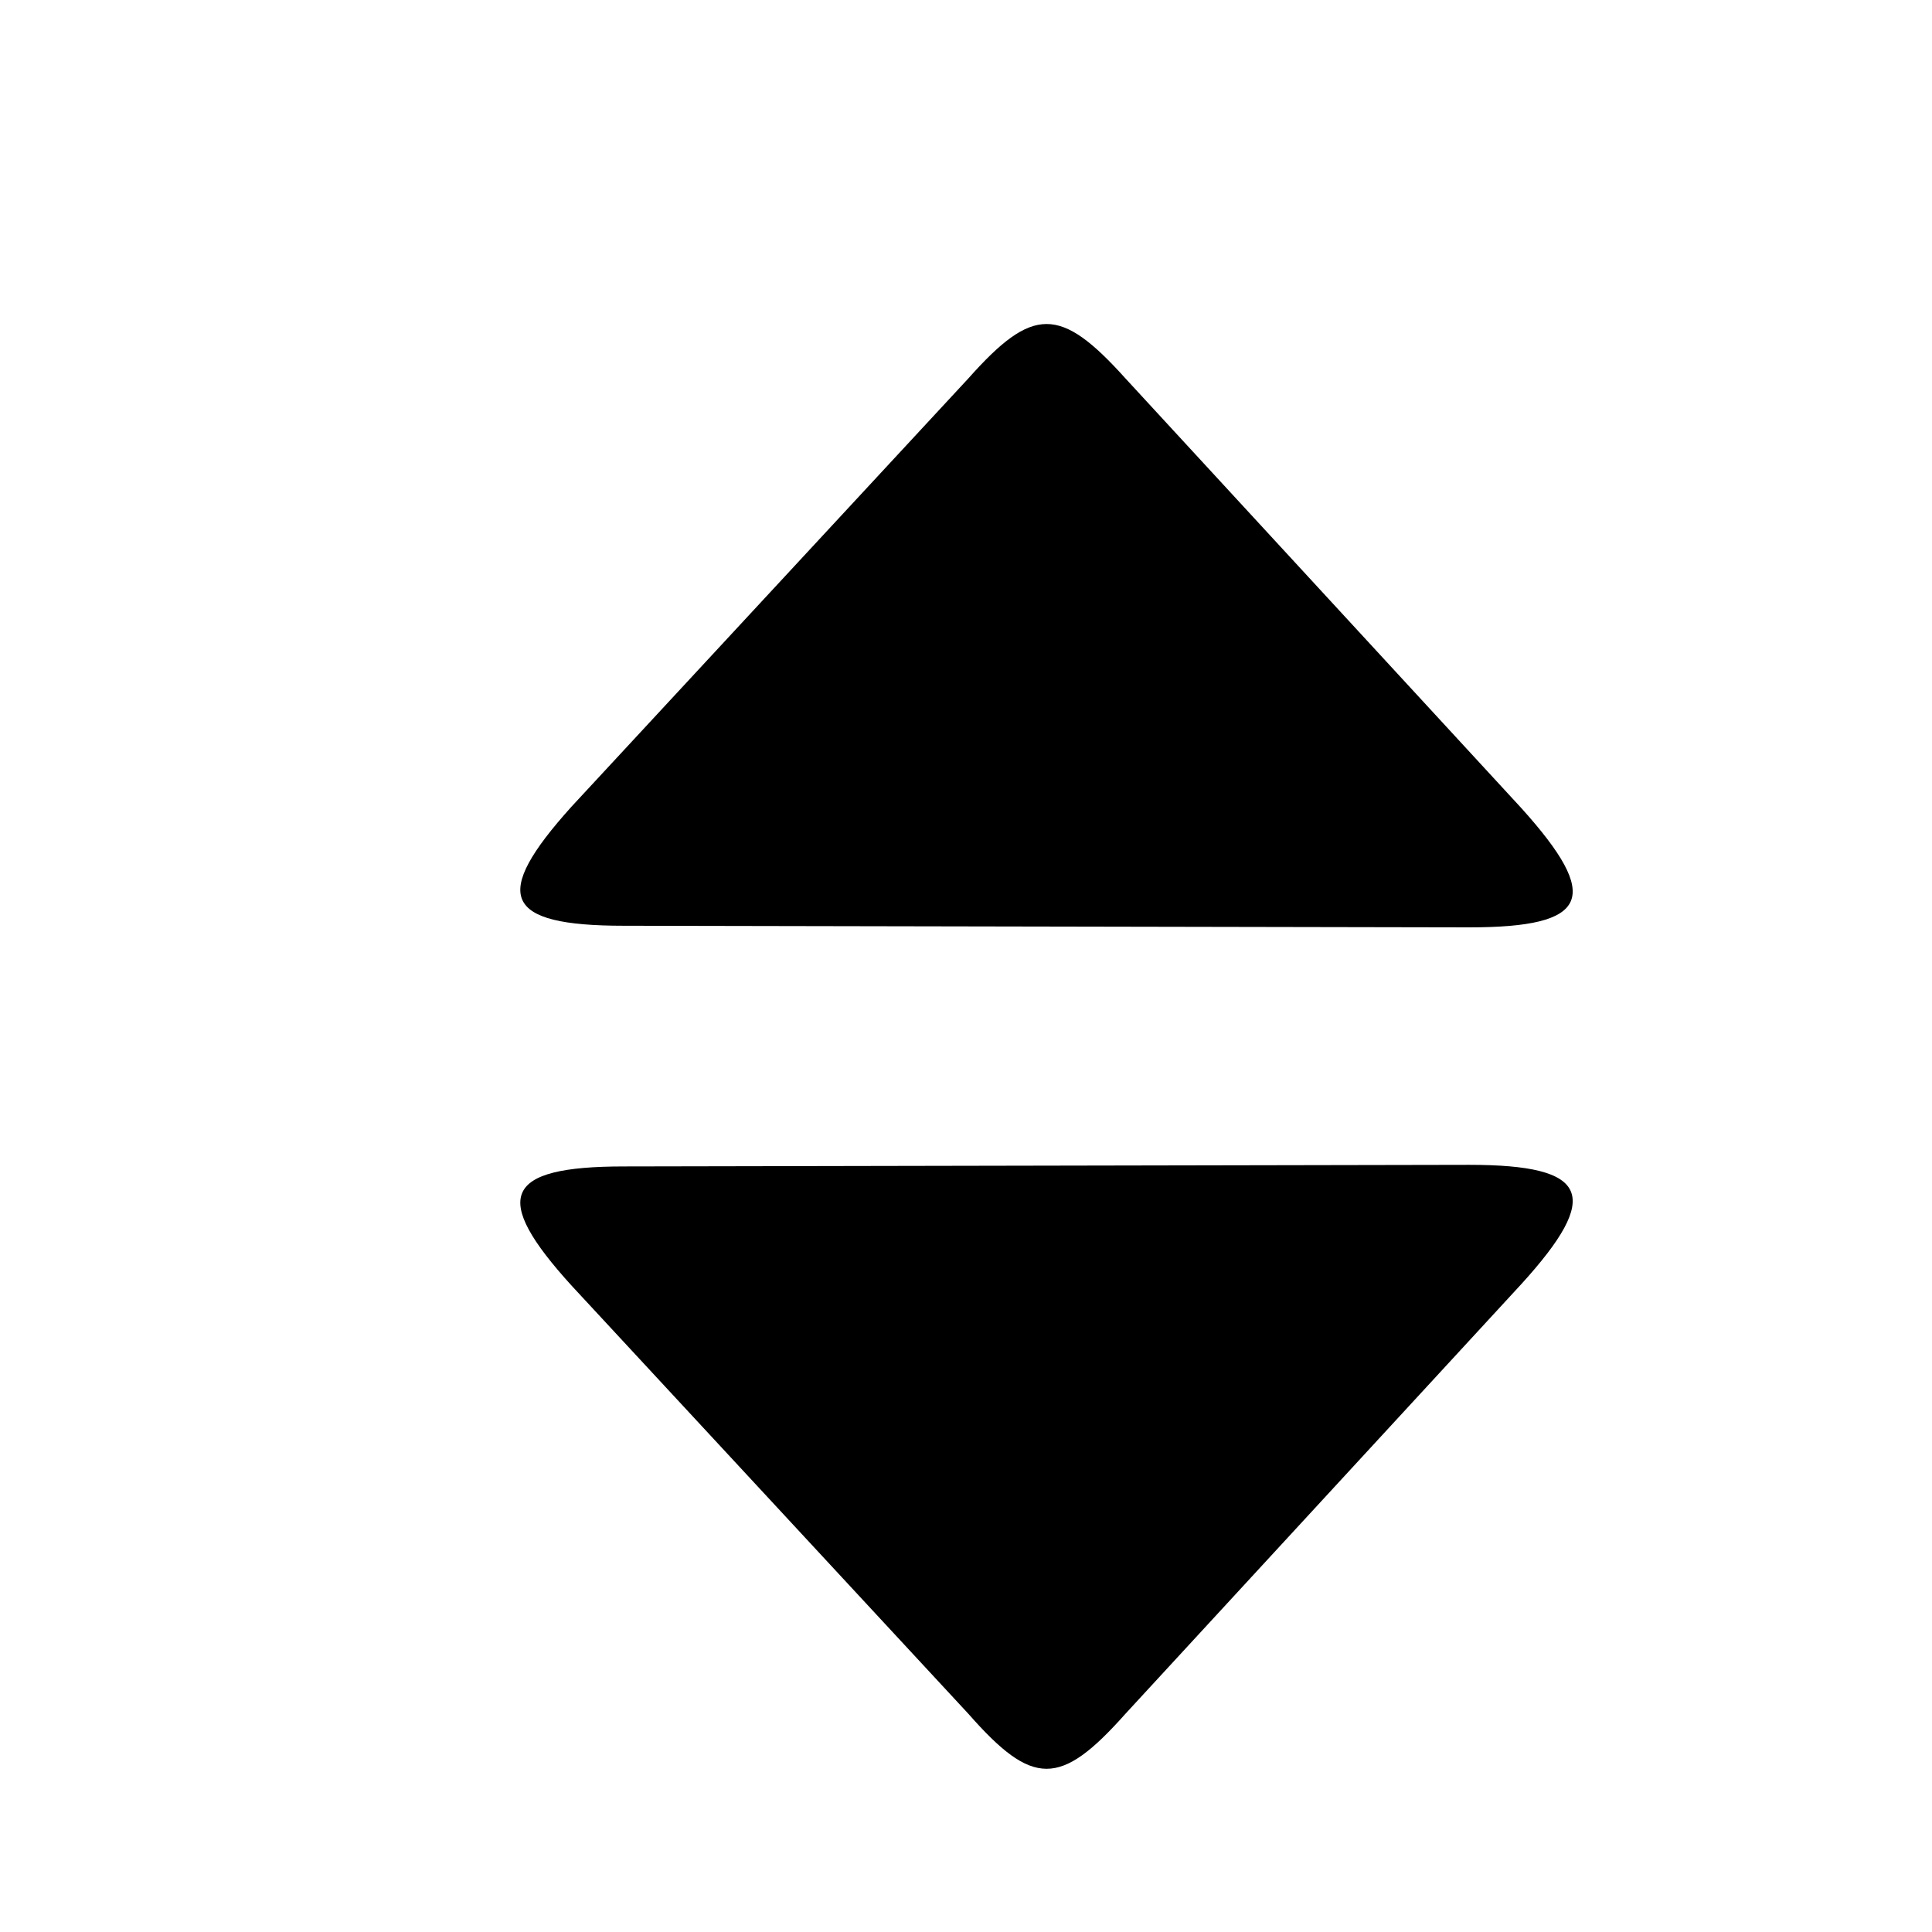
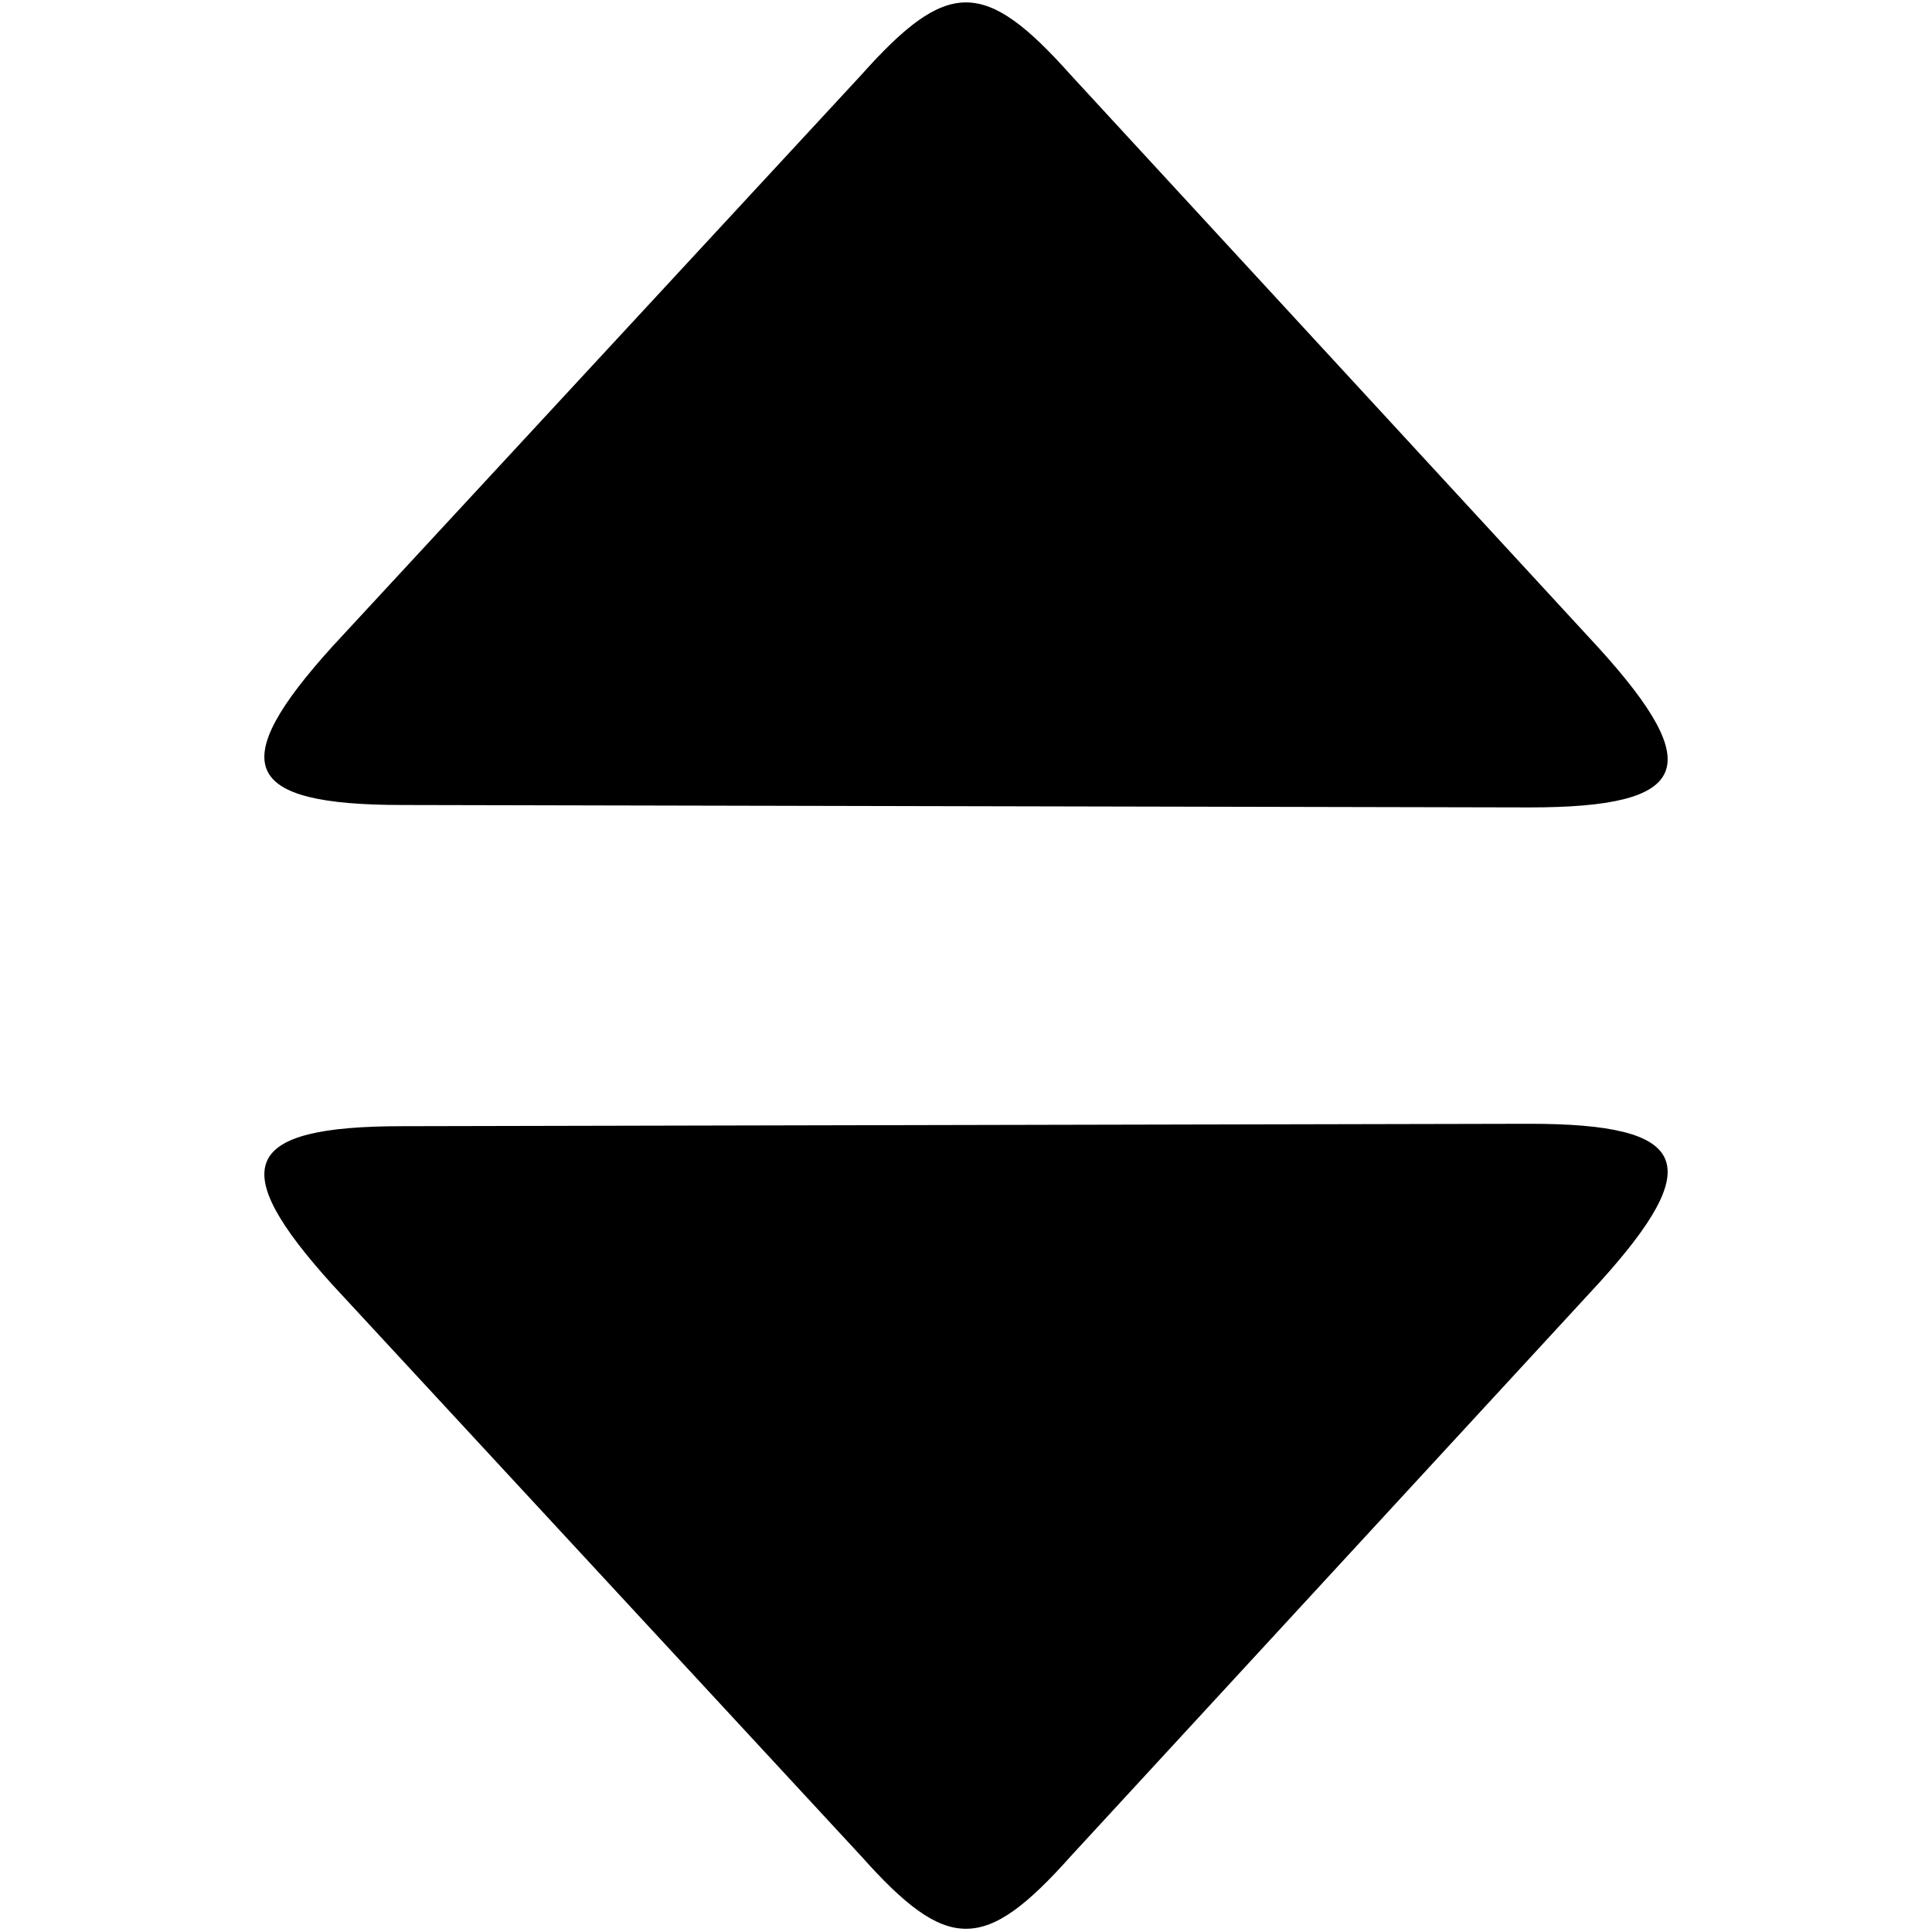
- <svg xmlns="http://www.w3.org/2000/svg" viewBox="0 0 24 24" fill="currentColor">
-   <path d="M7.75,11.5C6.25,11.5,6.1,11.13,7.1,10.02L12.03,4.7C12.83,3.8,13.17,3.8,13.98,4.7L18.9,10.04C19.9,11.15,19.75,11.52,18.25,11.52ZM13.98,21.29C13.17,22.2,12.83,22.2,12.03,21.29L7.1,15.97C6.1,14.87,6.25,14.49,7.75,14.49L18.25,14.47C19.75,14.47,19.9,14.85,18.9,15.95Z" />
+ <svg xmlns="http://www.w3.org/2000/svg" viewBox="0 0 24 24">
+   <path d="M5,10C3,10,2.8,9.5,4.13,8.03L10.7,0.93C11.77,-0.27,12.23,-0.27,13.3,0.93L19.87,8.06C21.2,9.53,21,10.03,19,10.03Z" fill="currentColor" />
+   <path d="M13.3,23.06C12.23,24.26,11.77,24.26,10.7,23.06L4.13,15.96C2.8,14.49,3,13.99,5,13.99L19,13.96C21,13.96,21.2,14.46,19.87,15.93Z" fill="currentColor" />
</svg>
